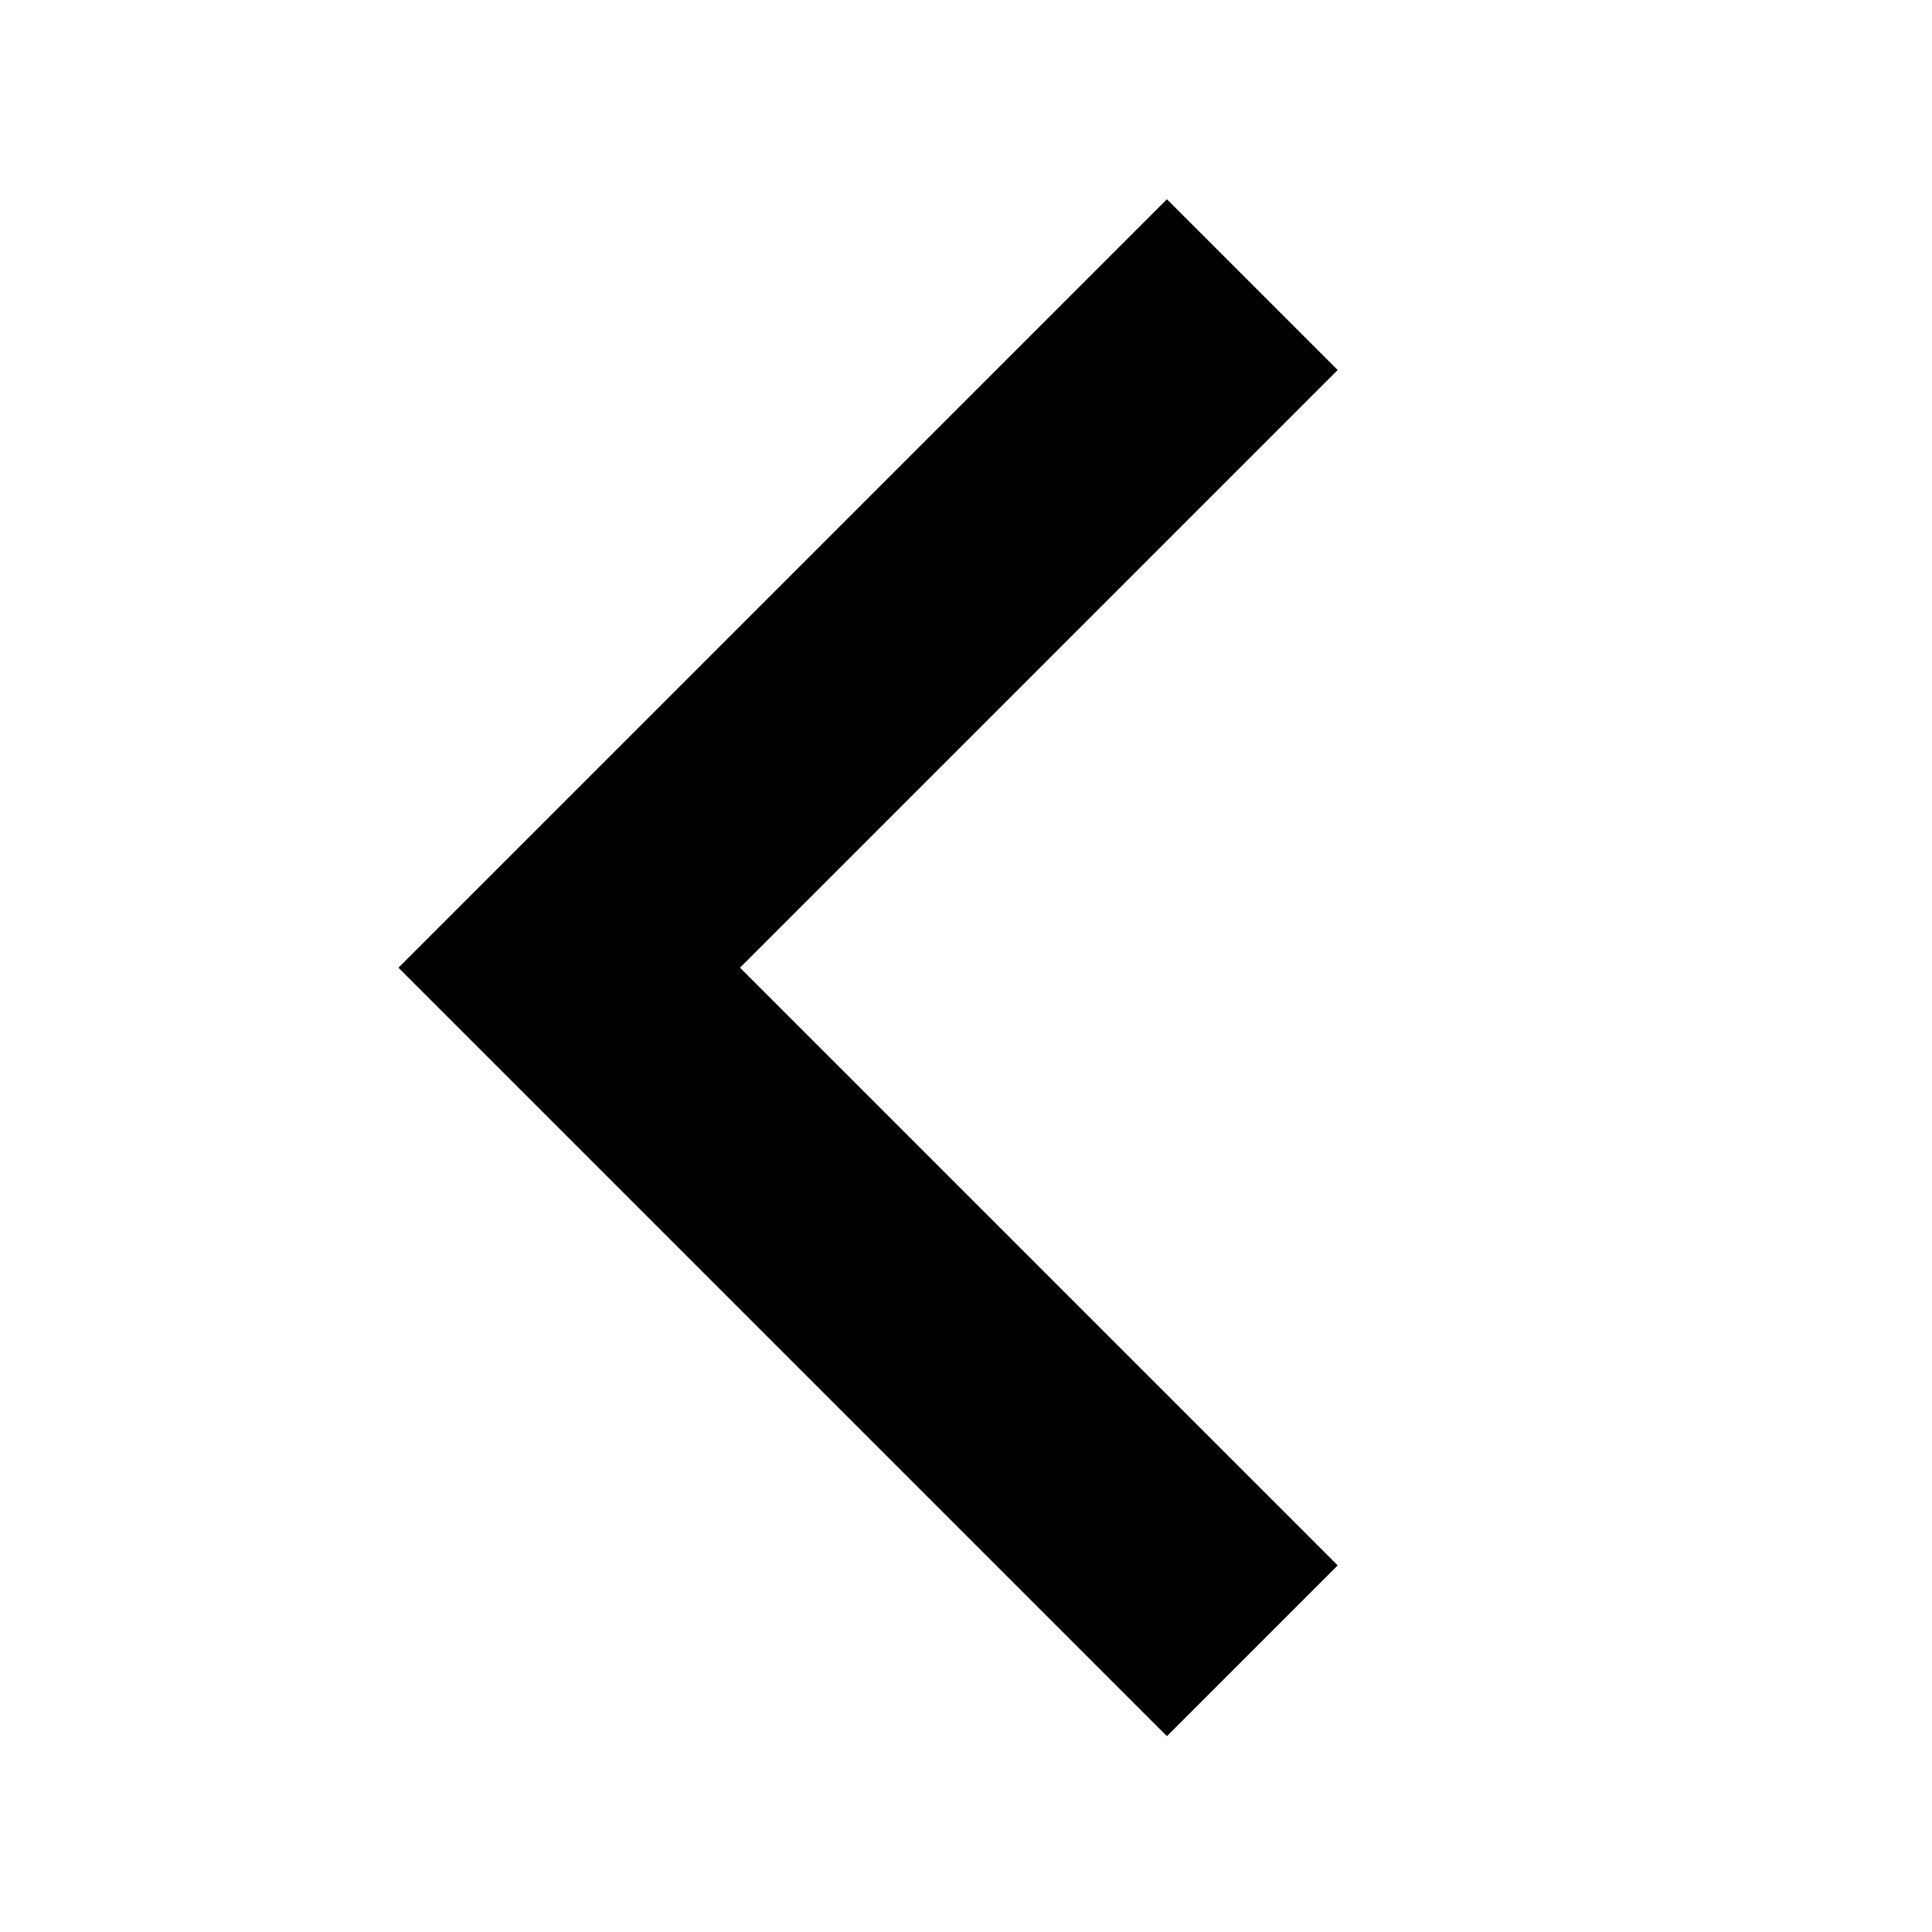
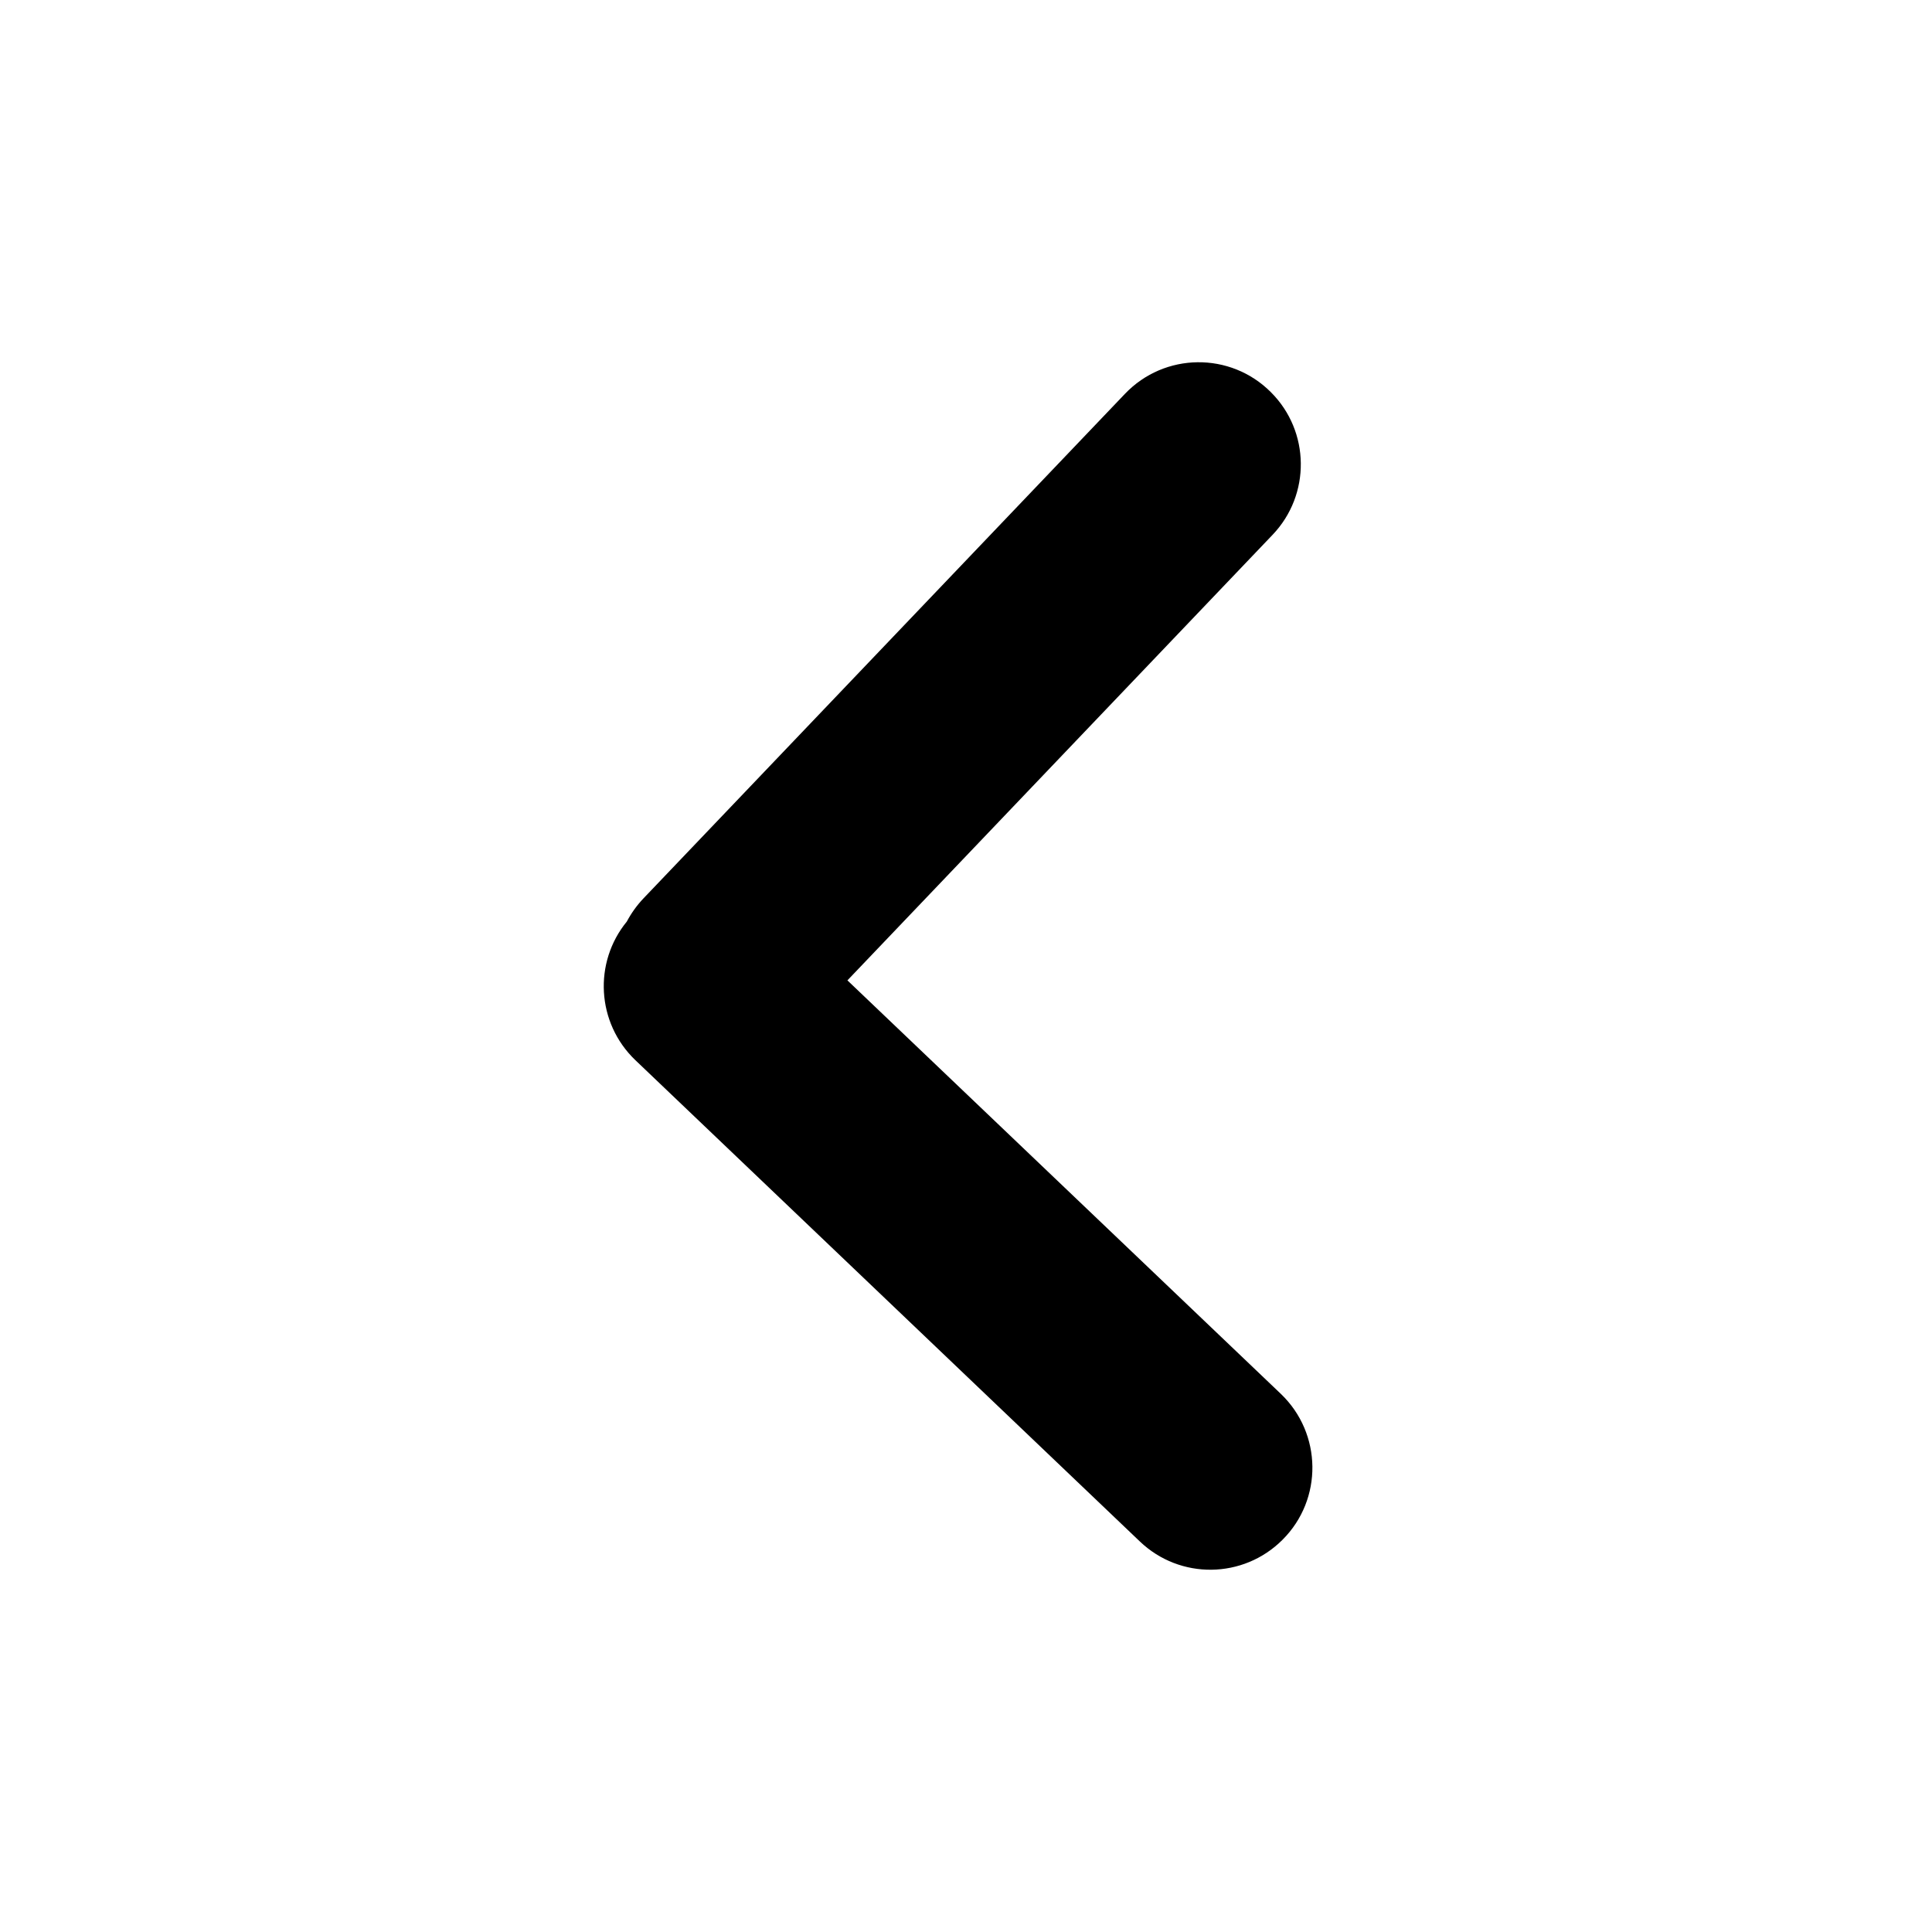
- <svg xmlns="http://www.w3.org/2000/svg" width="16px" height="16px" viewBox="0 0 16 16" version="1.1">
-   <g id="ChevronLeft-Copy" stroke="none" stroke-width="1" fill="none" fill-rule="evenodd">
-     <path d="M7.164,3.514 L14.164,3.514 L14.164,5.514 L7.164,5.514 L7.164,12.514 L5.164,12.514 L5.164,3.514 L7.164,3.514 Z" id="Combined-Shape" fill="#000000" transform="translate(9.663961, 8.013961) rotate(-45) translate(-9.663961, -8.013961) " />
-   </g>
+ <svg xmlns="http://www.w3.org/2000/svg" width="16" height="16" viewBox="0 0 16 16" fill="none">
+   <path fill-rule="evenodd" clip-rule="evenodd" d="M10.621 12.752C10.957 12.417 10.95 11.871 10.607 11.543L7.018 8.119L10.539 4.429C10.856 4.097 10.85 3.572 10.525 3.248C10.19 2.912 9.644 2.918 9.316 3.262L5.329 7.44C5.273 7.499 5.227 7.564 5.191 7.632C4.914 7.97 4.939 8.471 5.262 8.78L9.44 12.766C9.772 13.083 10.296 13.077 10.621 12.752Z" fill="#000000" />
</svg>
